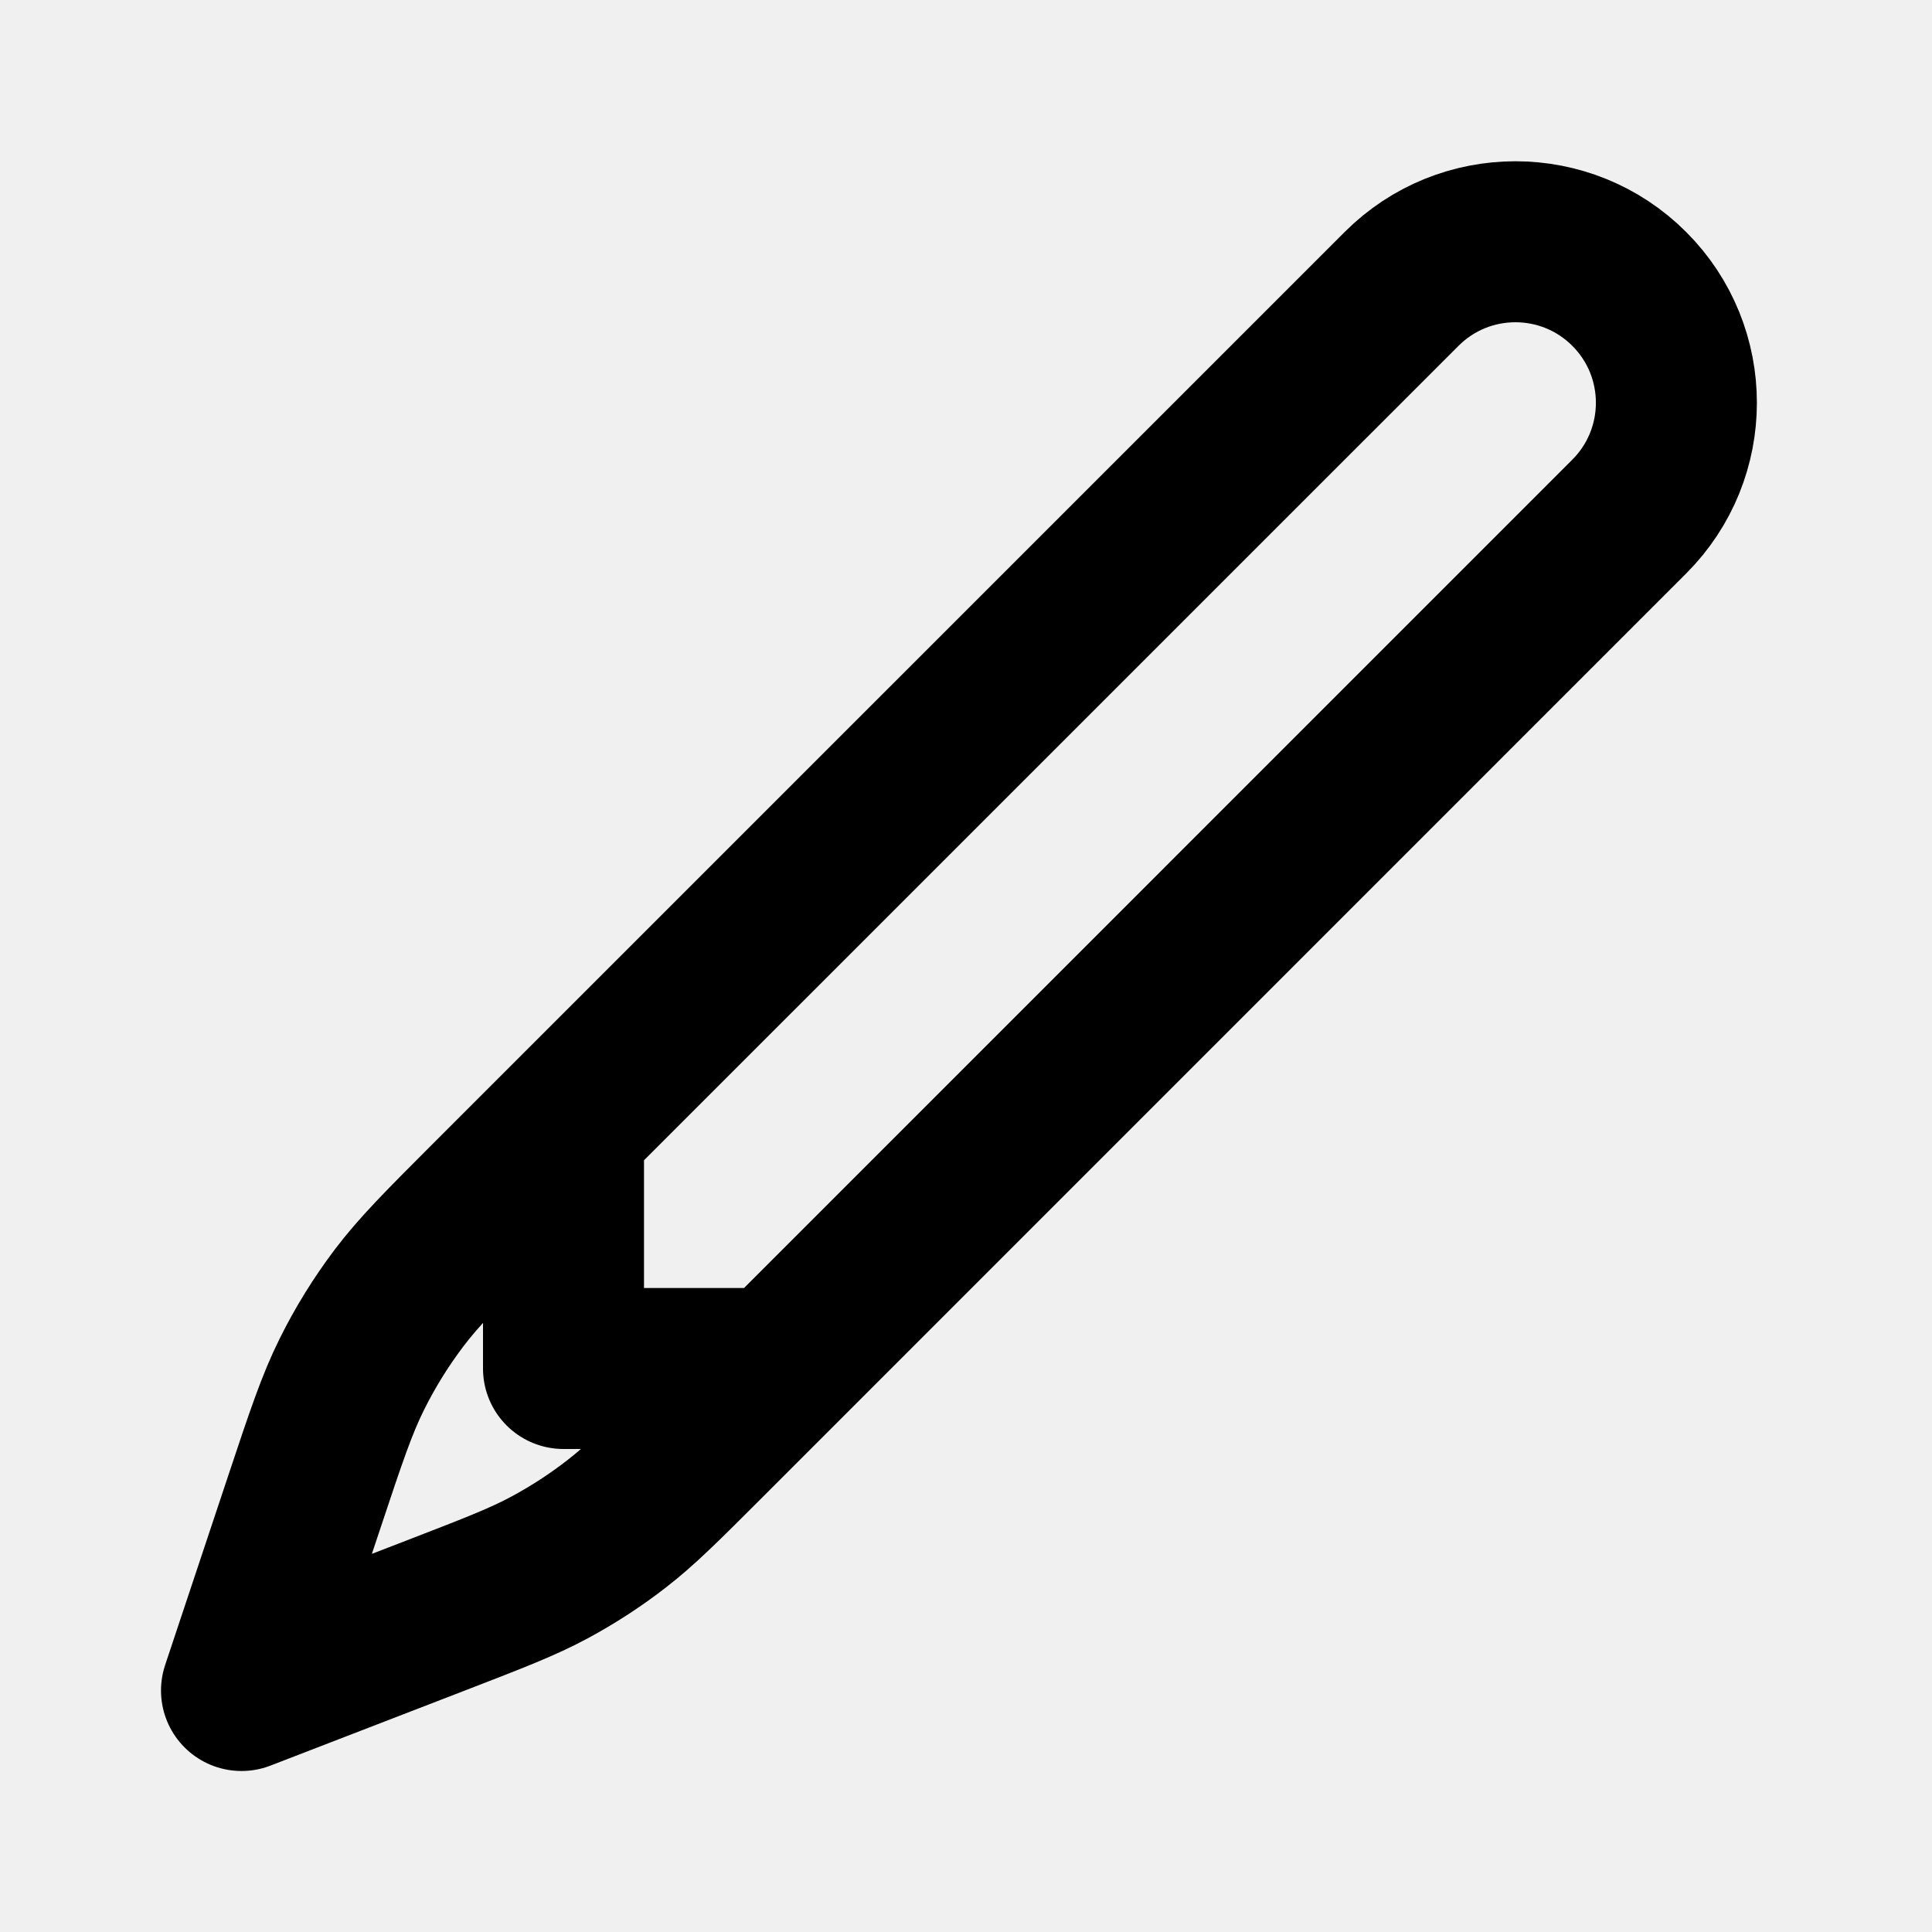
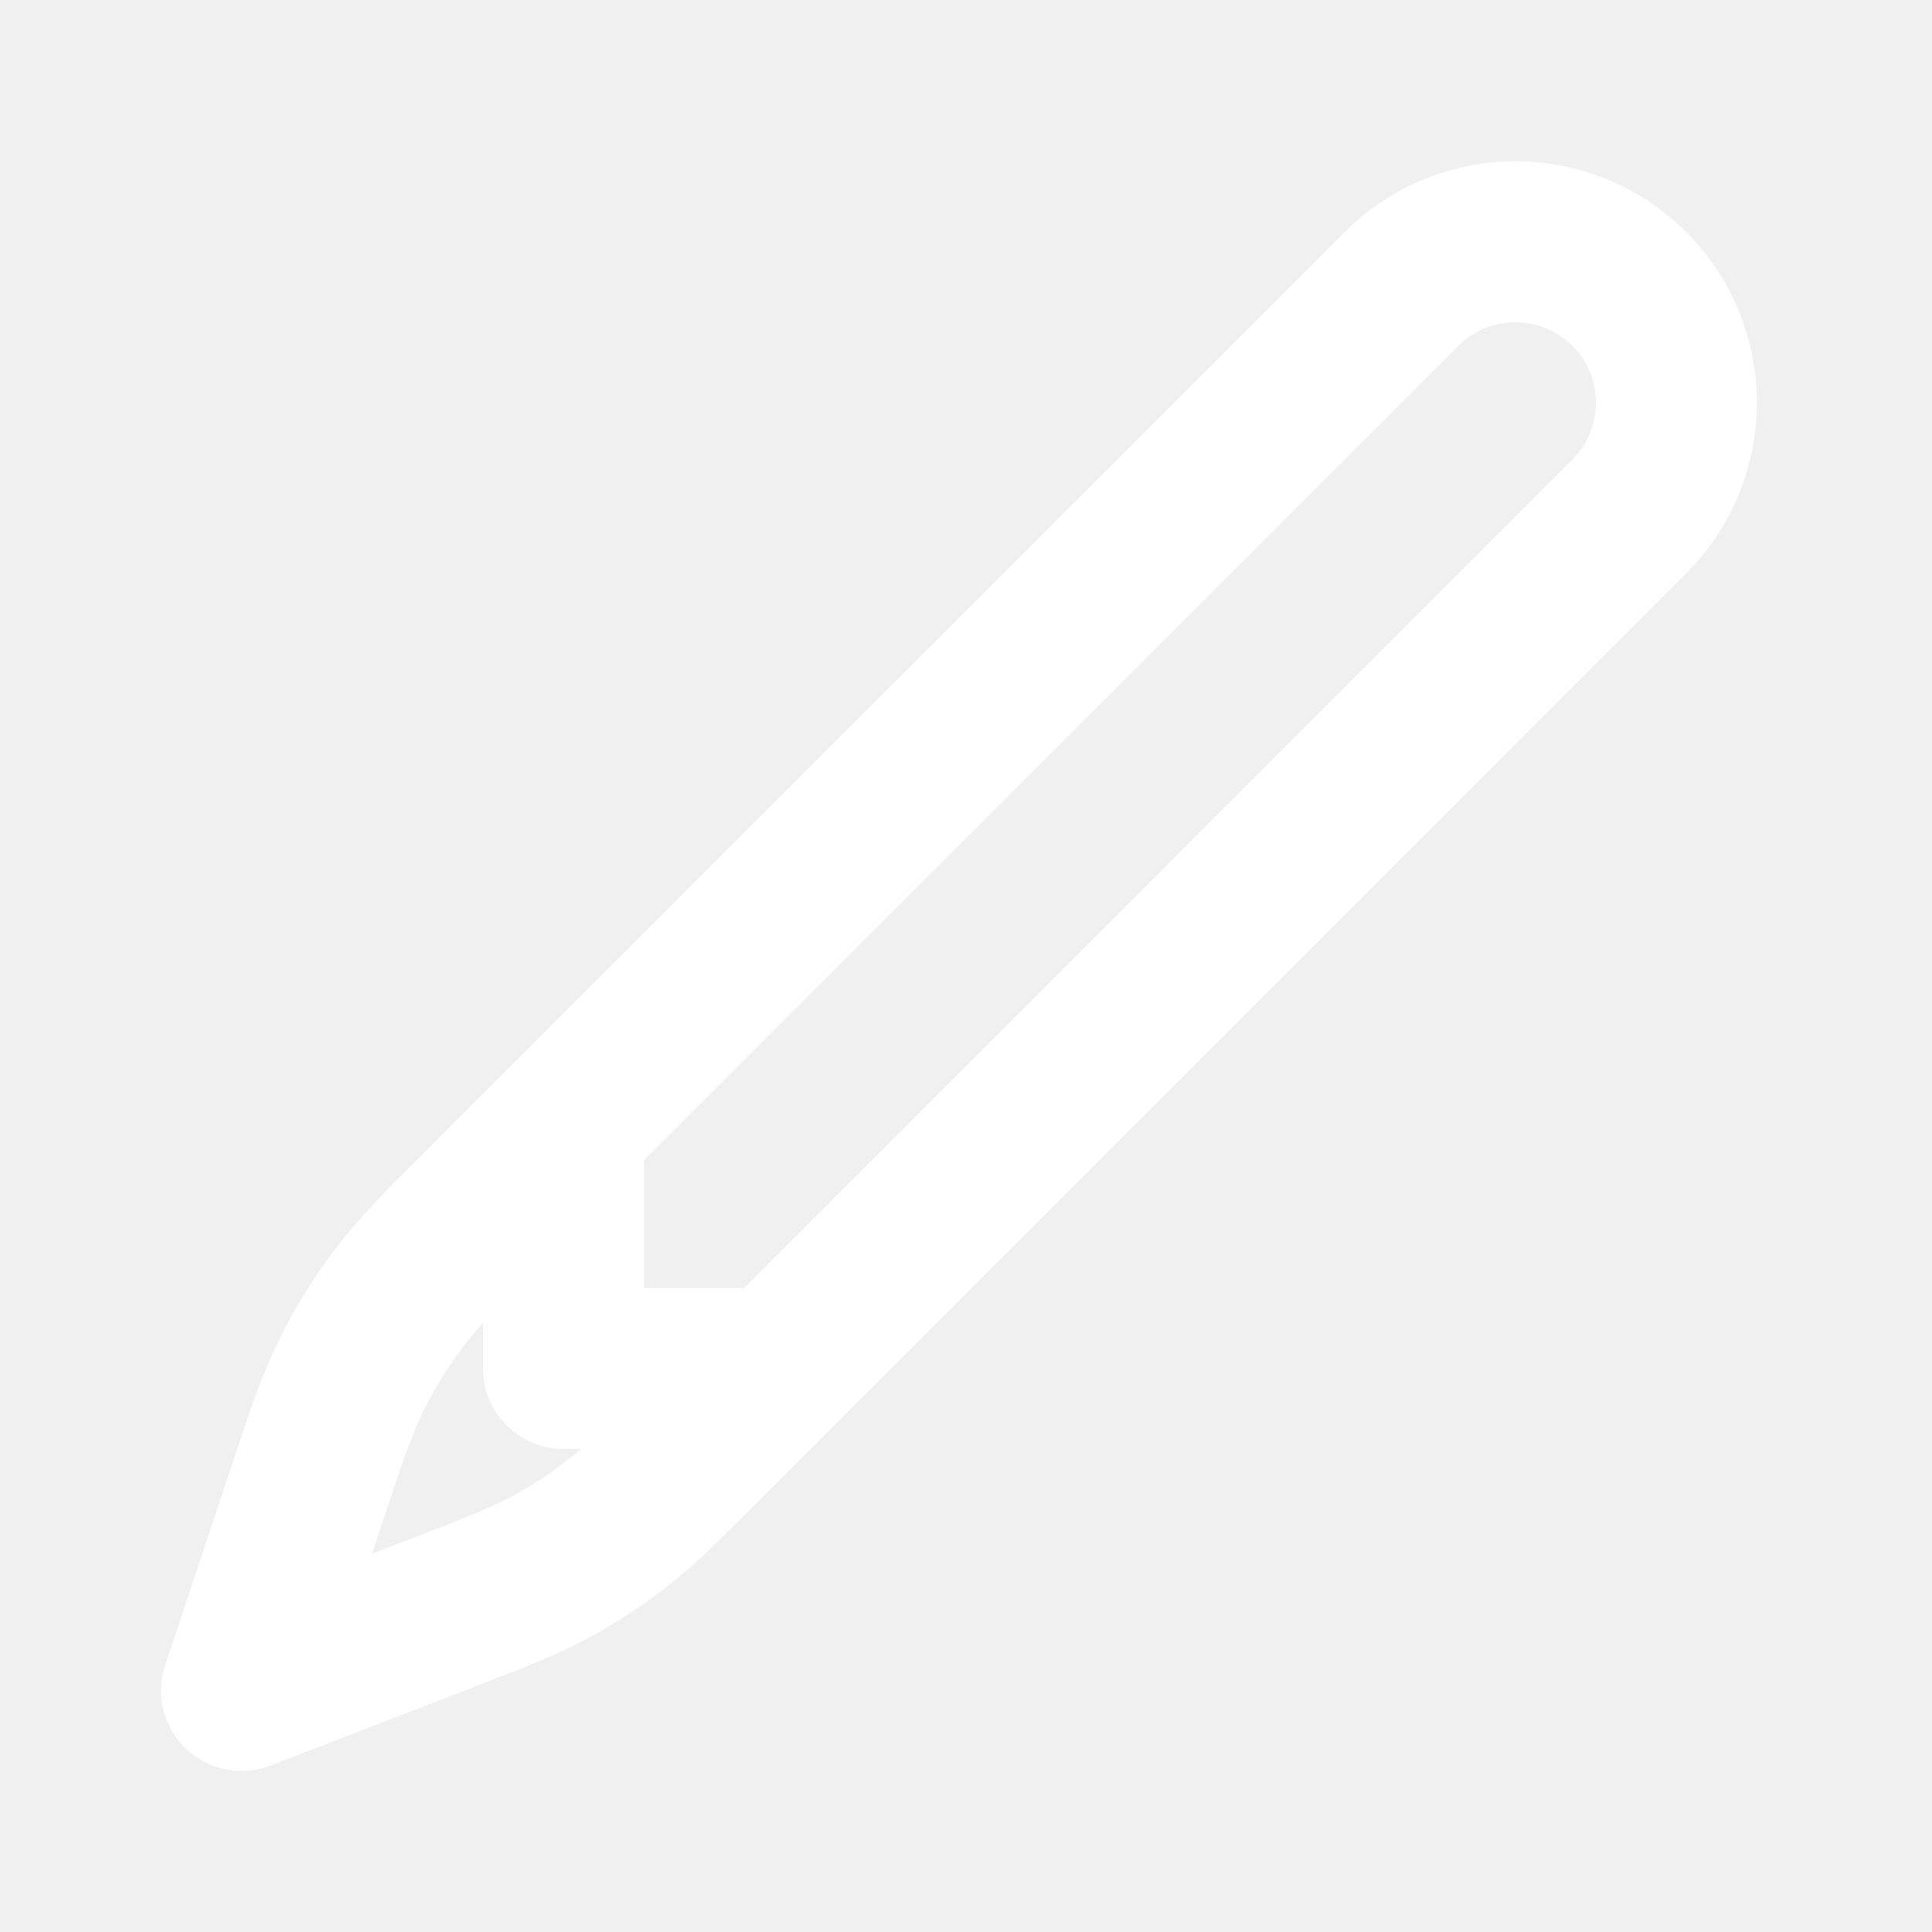
<svg xmlns="http://www.w3.org/2000/svg" width="800px" height="800px" viewBox="0 0 24 24" fill="none">
-   <path d="M9.657 17L7 17L7 14M6.102 14.897L17.411 3.589C18.192 2.808 19.458 2.808 20.239 3.589C21.02 4.37 21.02 5.636 20.239 6.417L8.764 17.893C8.228 18.429 7.96 18.697 7.663 18.927C7.4 19.132 7.119 19.314 6.826 19.472C6.495 19.65 6.141 19.787 5.434 20.06L3 21L3.783 18.65C4.05 17.848 4.184 17.447 4.37 17.073C4.535 16.74 4.731 16.424 4.954 16.128C5.206 15.794 5.505 15.495 6.102 14.897Z" stroke="#000000" stroke-width="2" stroke-linecap="round" stroke-linejoin="round" />
+   <path d="M9.657 17L7 17L7 14M6.102 14.897L17.411 3.589C18.192 2.808 19.458 2.808 20.239 3.589C21.02 4.37 21.02 5.636 20.239 6.417L8.764 17.893C8.228 18.429 7.96 18.697 7.663 18.927C7.4 19.132 7.119 19.314 6.826 19.472C6.495 19.65 6.141 19.787 5.434 20.06L3 21L3.783 18.65C4.05 17.848 4.184 17.447 4.37 17.073C4.535 16.74 4.731 16.424 4.954 16.128C5.206 15.794 5.505 15.495 6.102 14.897Z" stroke="#FFFFFF" stroke-width="2" stroke-linecap="round" stroke-linejoin="round" />
</svg>
